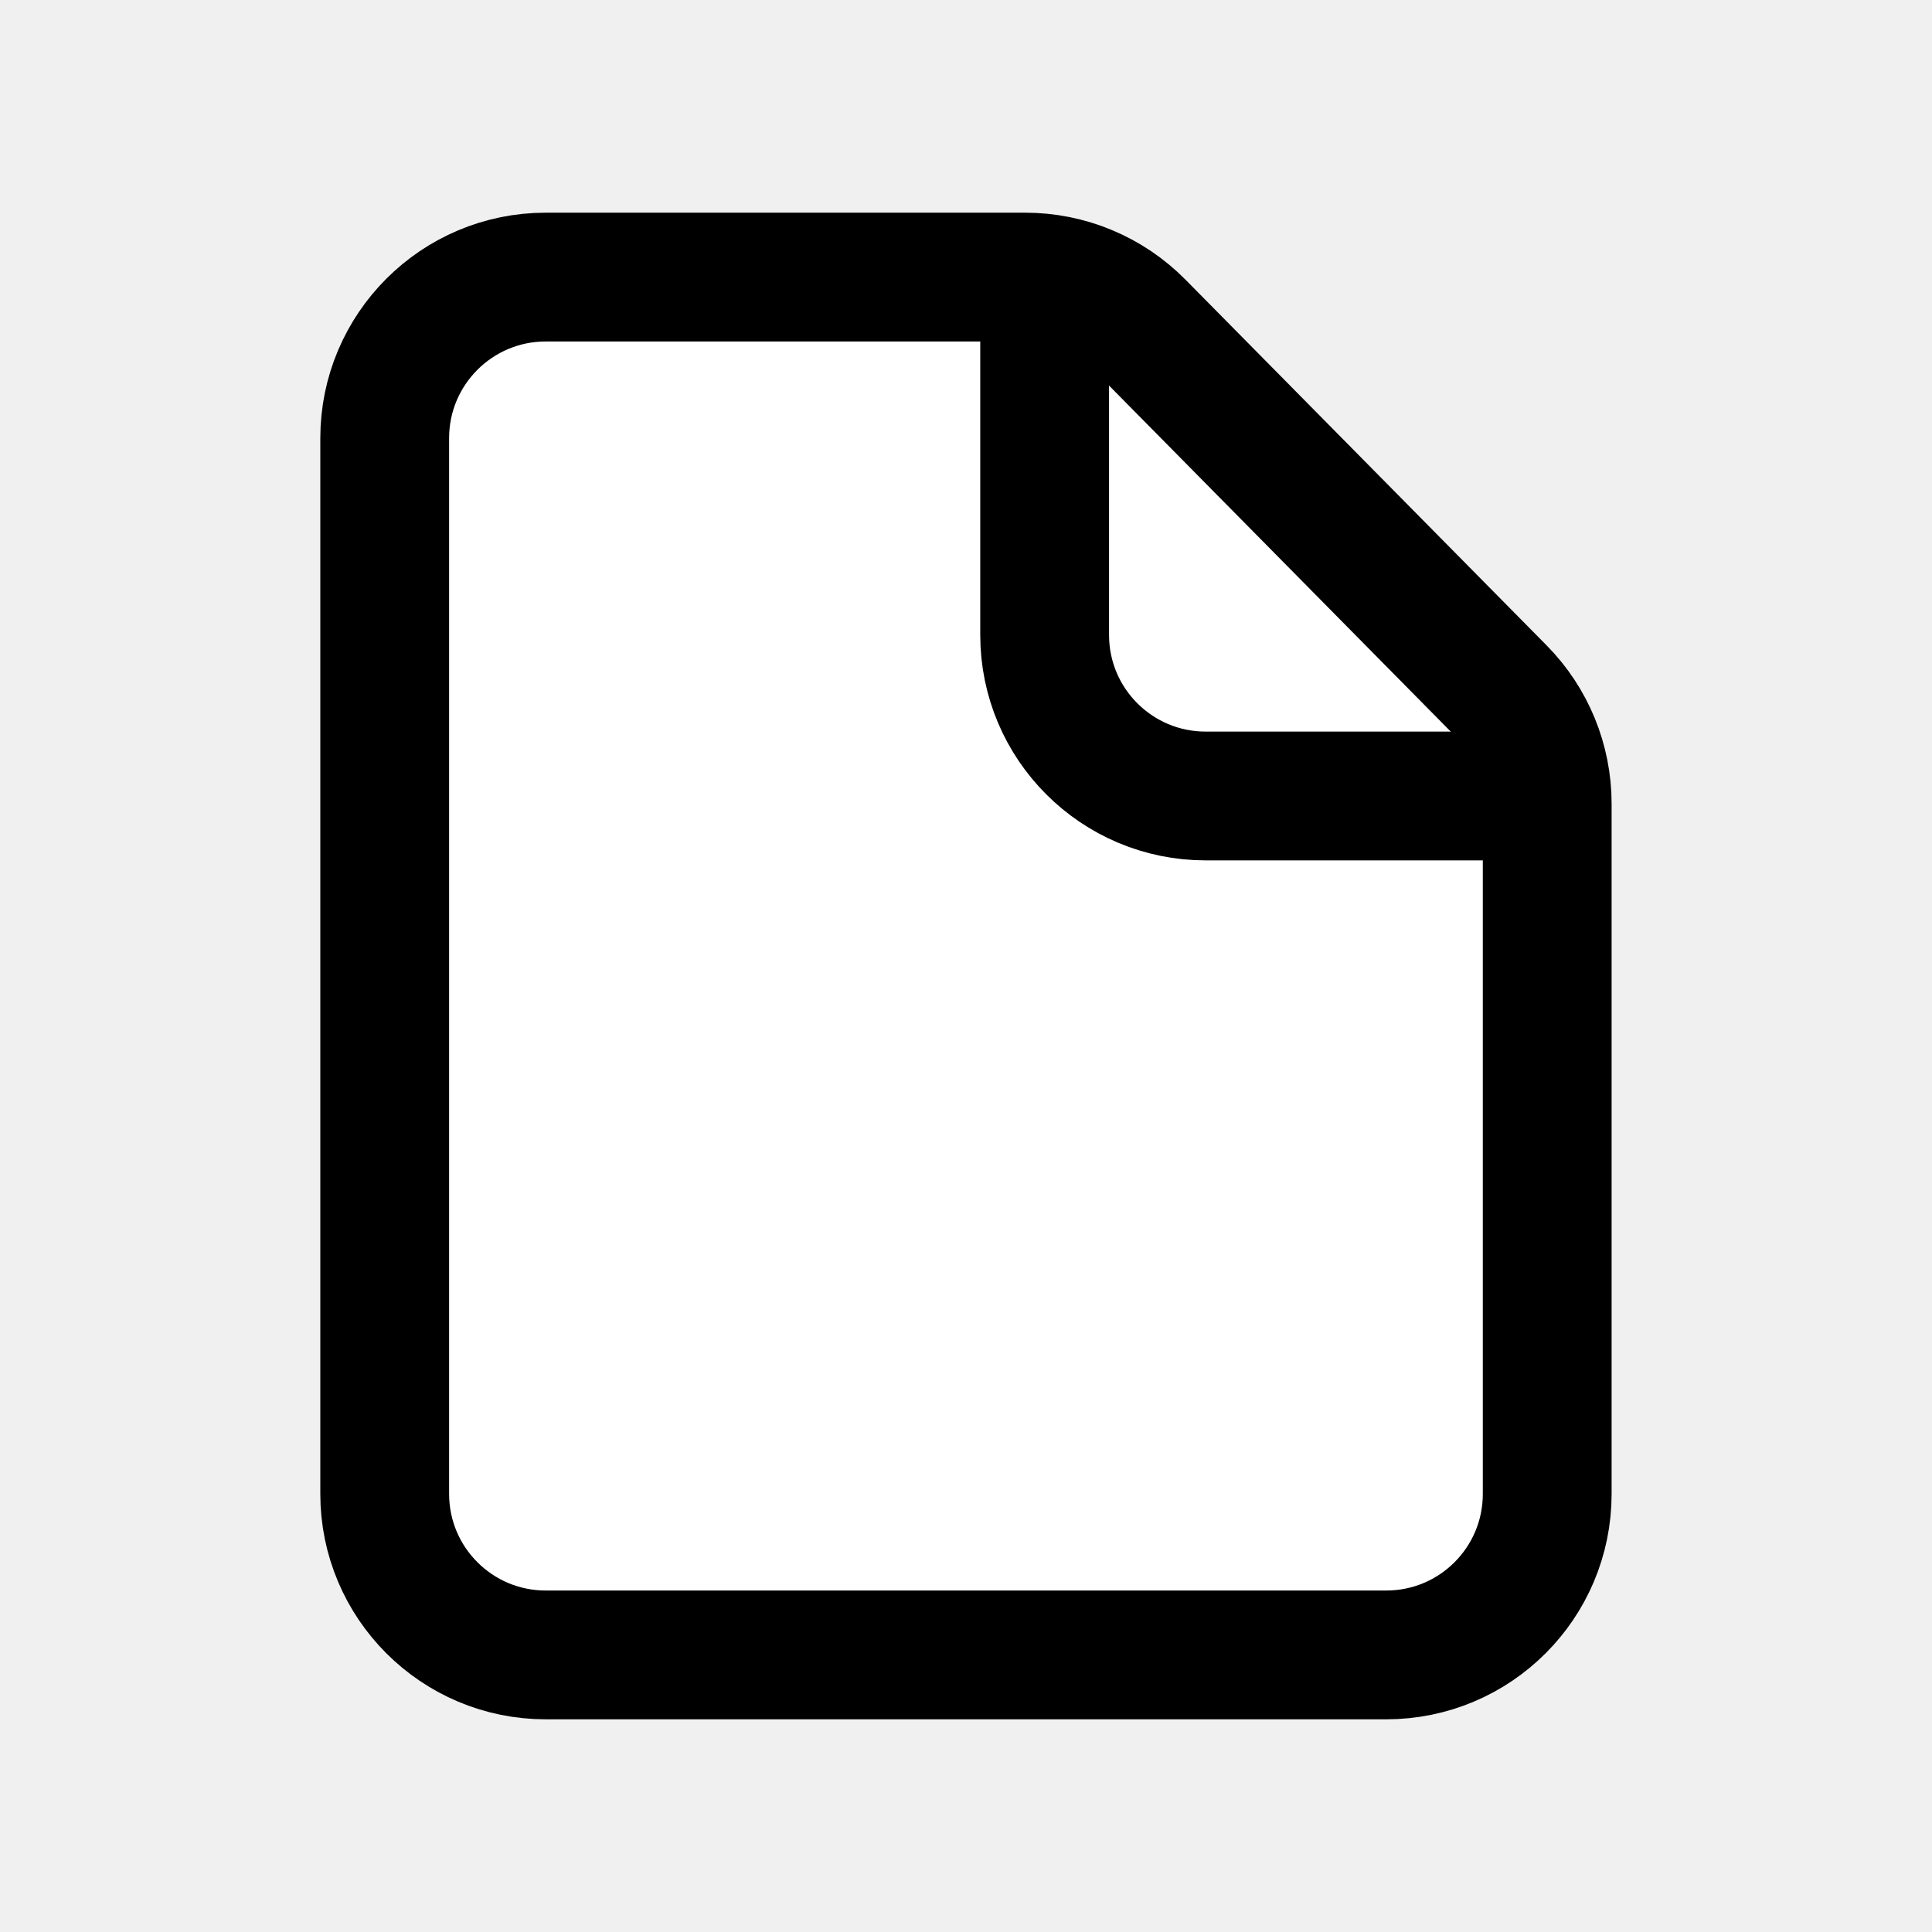
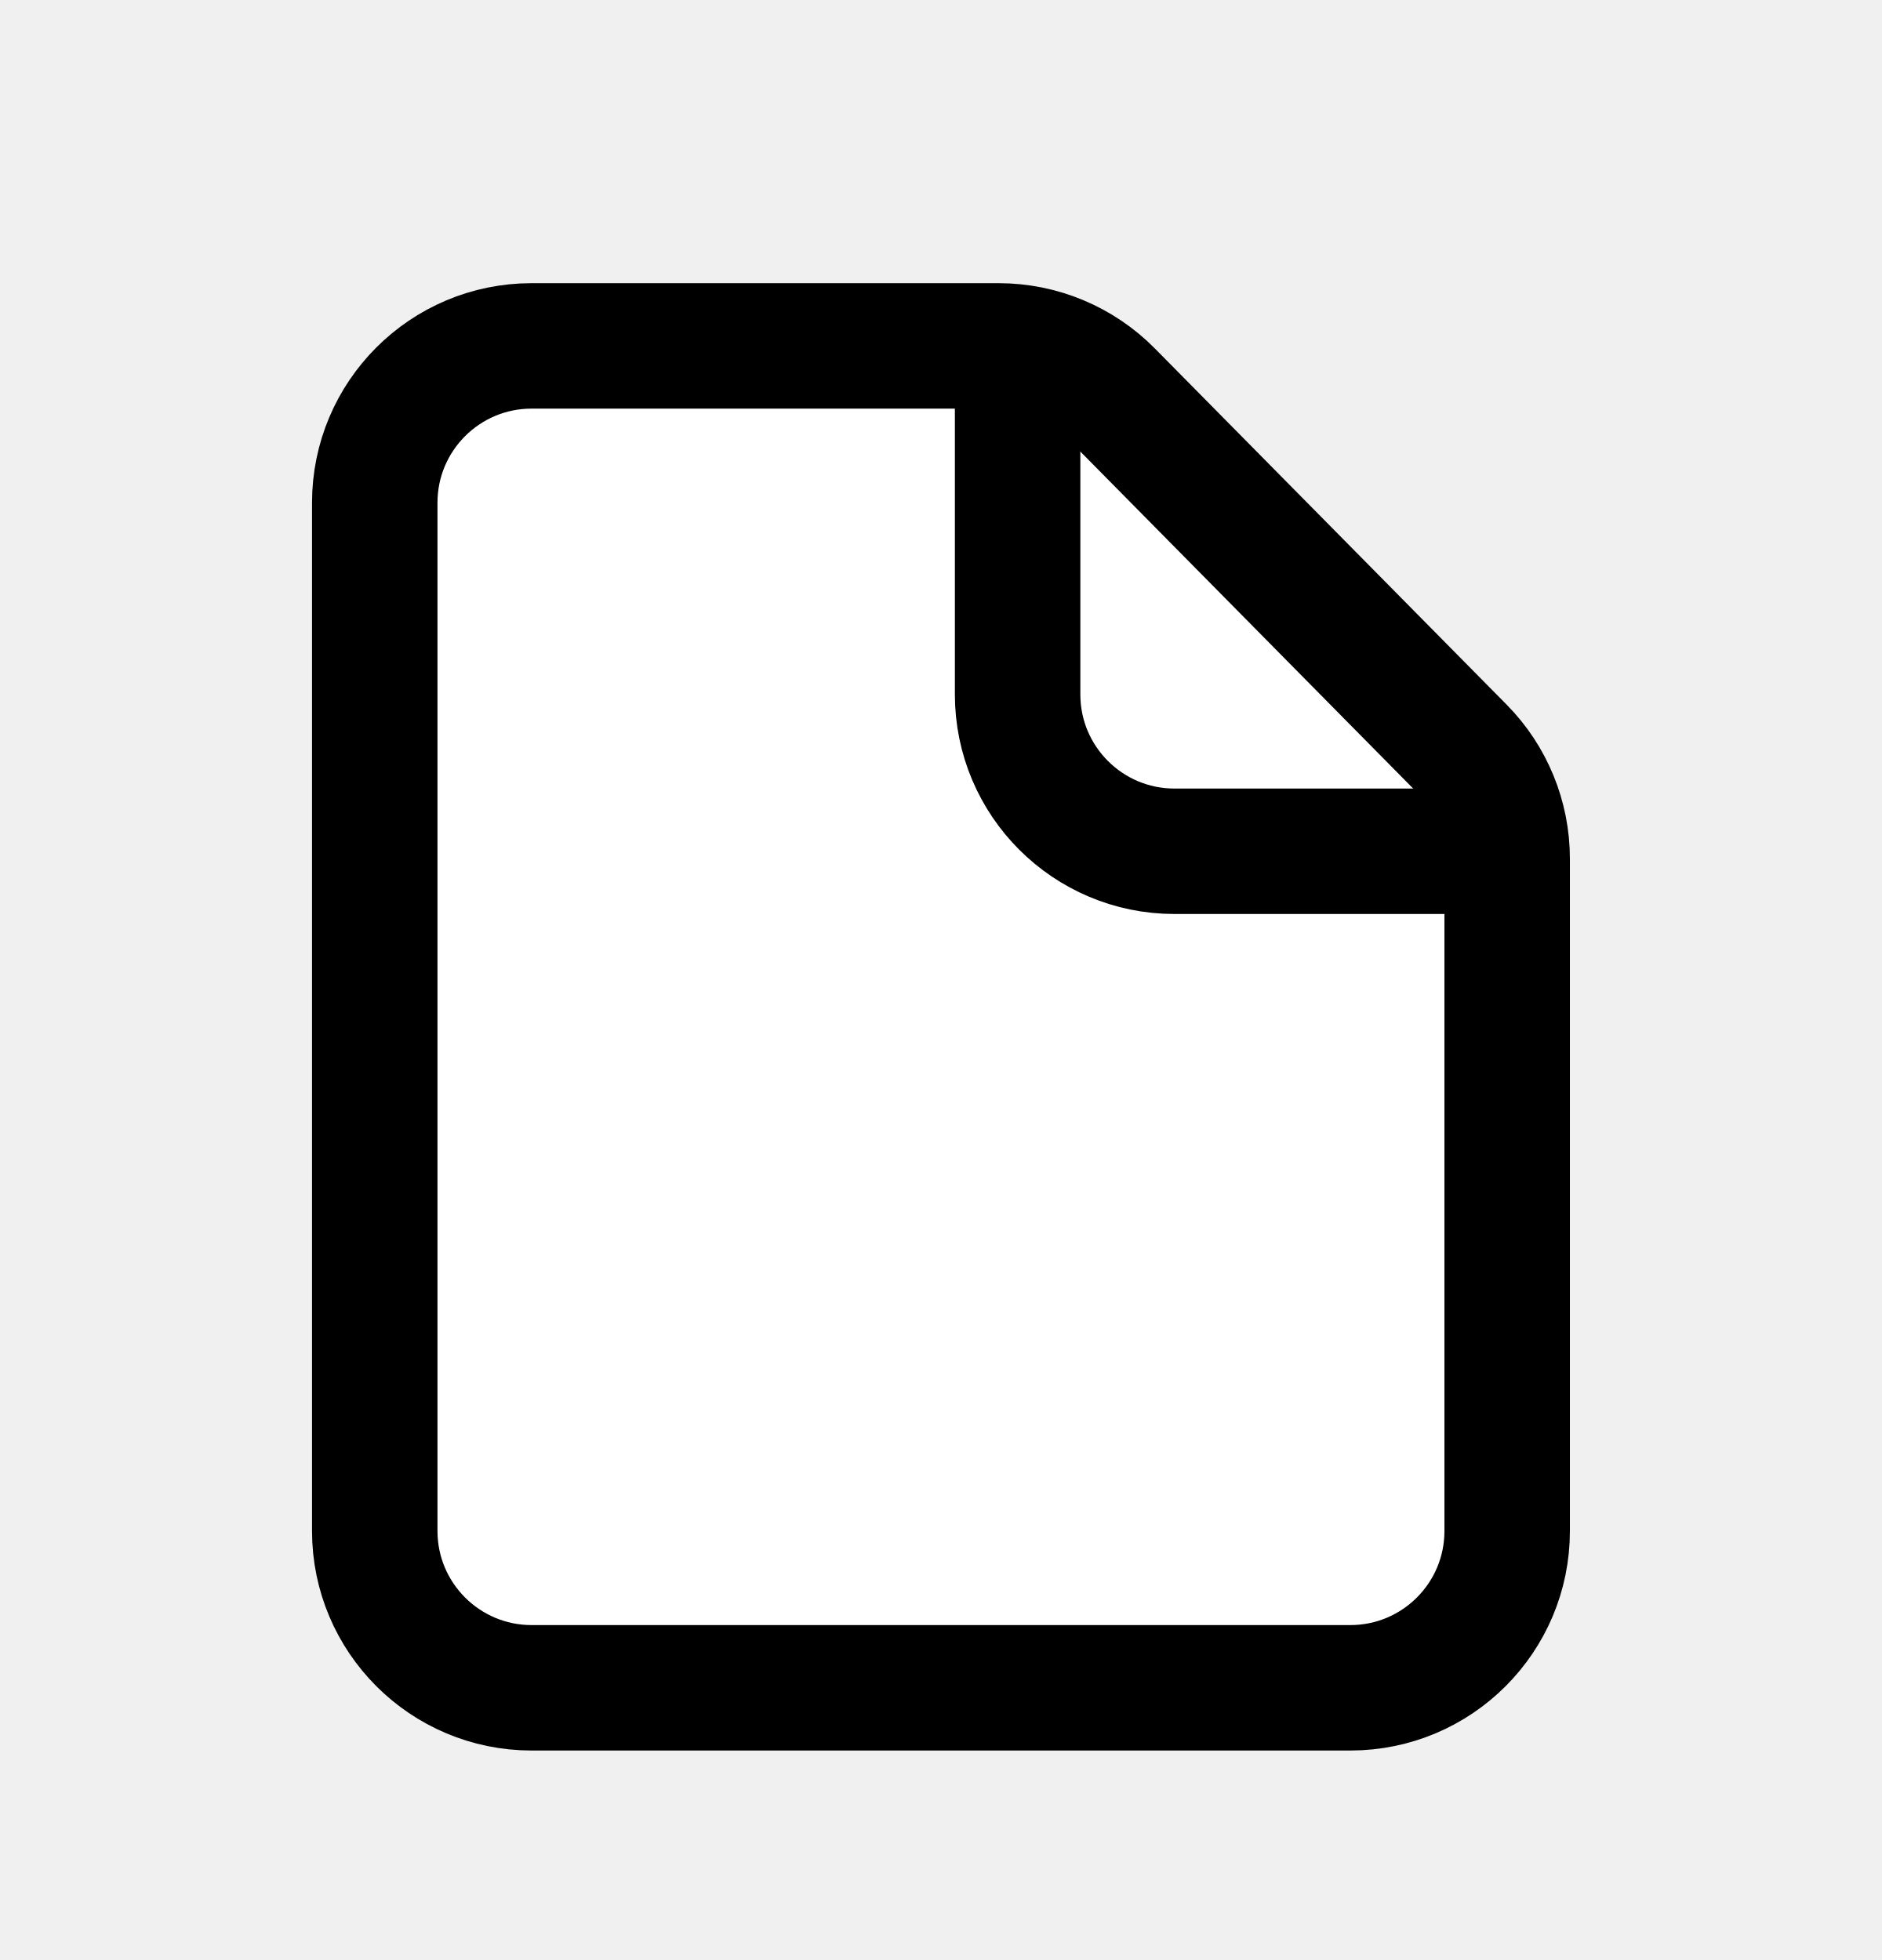
- <svg xmlns="http://www.w3.org/2000/svg" width="24" height="24" viewBox="0 0 24 24" fill="none">
-   <path d="M4.779 5.442C4.779 4.338 5.675 3.442 6.779 3.442H12.735C13.27 3.442 13.782 3.656 14.158 4.037L18.643 8.579C19.013 8.953 19.22 9.458 19.22 9.984V12V18.558C19.22 19.663 18.325 20.558 17.22 20.558H6.779C5.675 20.558 4.779 19.663 4.779 18.558V5.442Z" fill="white" stroke="black" stroke-width="1.6" />
-   <path d="M12.977 3.442V7.888C12.977 8.993 13.873 9.888 14.977 9.888H19.22" stroke="black" stroke-width="1.6" />
+ <svg xmlns="http://www.w3.org/2000/svg" width="24" height="25" viewBox="0 0 24 25" fill="none">
+   <path d="M4.779 6.412C4.779 5.307 5.675 4.412 6.779 4.412H12.735C13.27 4.412 13.782 4.626 14.158 5.007L18.643 9.549C19.013 9.923 19.22 10.428 19.22 10.954V12.97V19.528C19.22 20.632 18.325 21.528 17.22 21.528H6.779C5.675 21.528 4.779 20.632 4.779 19.528V6.412Z" fill="white" stroke="black" stroke-width="1.6" />
+   <path d="M12.977 4.412V8.858C12.977 9.962 13.873 10.858 14.977 10.858H19.22" stroke="black" stroke-width="1.6" />
</svg>
